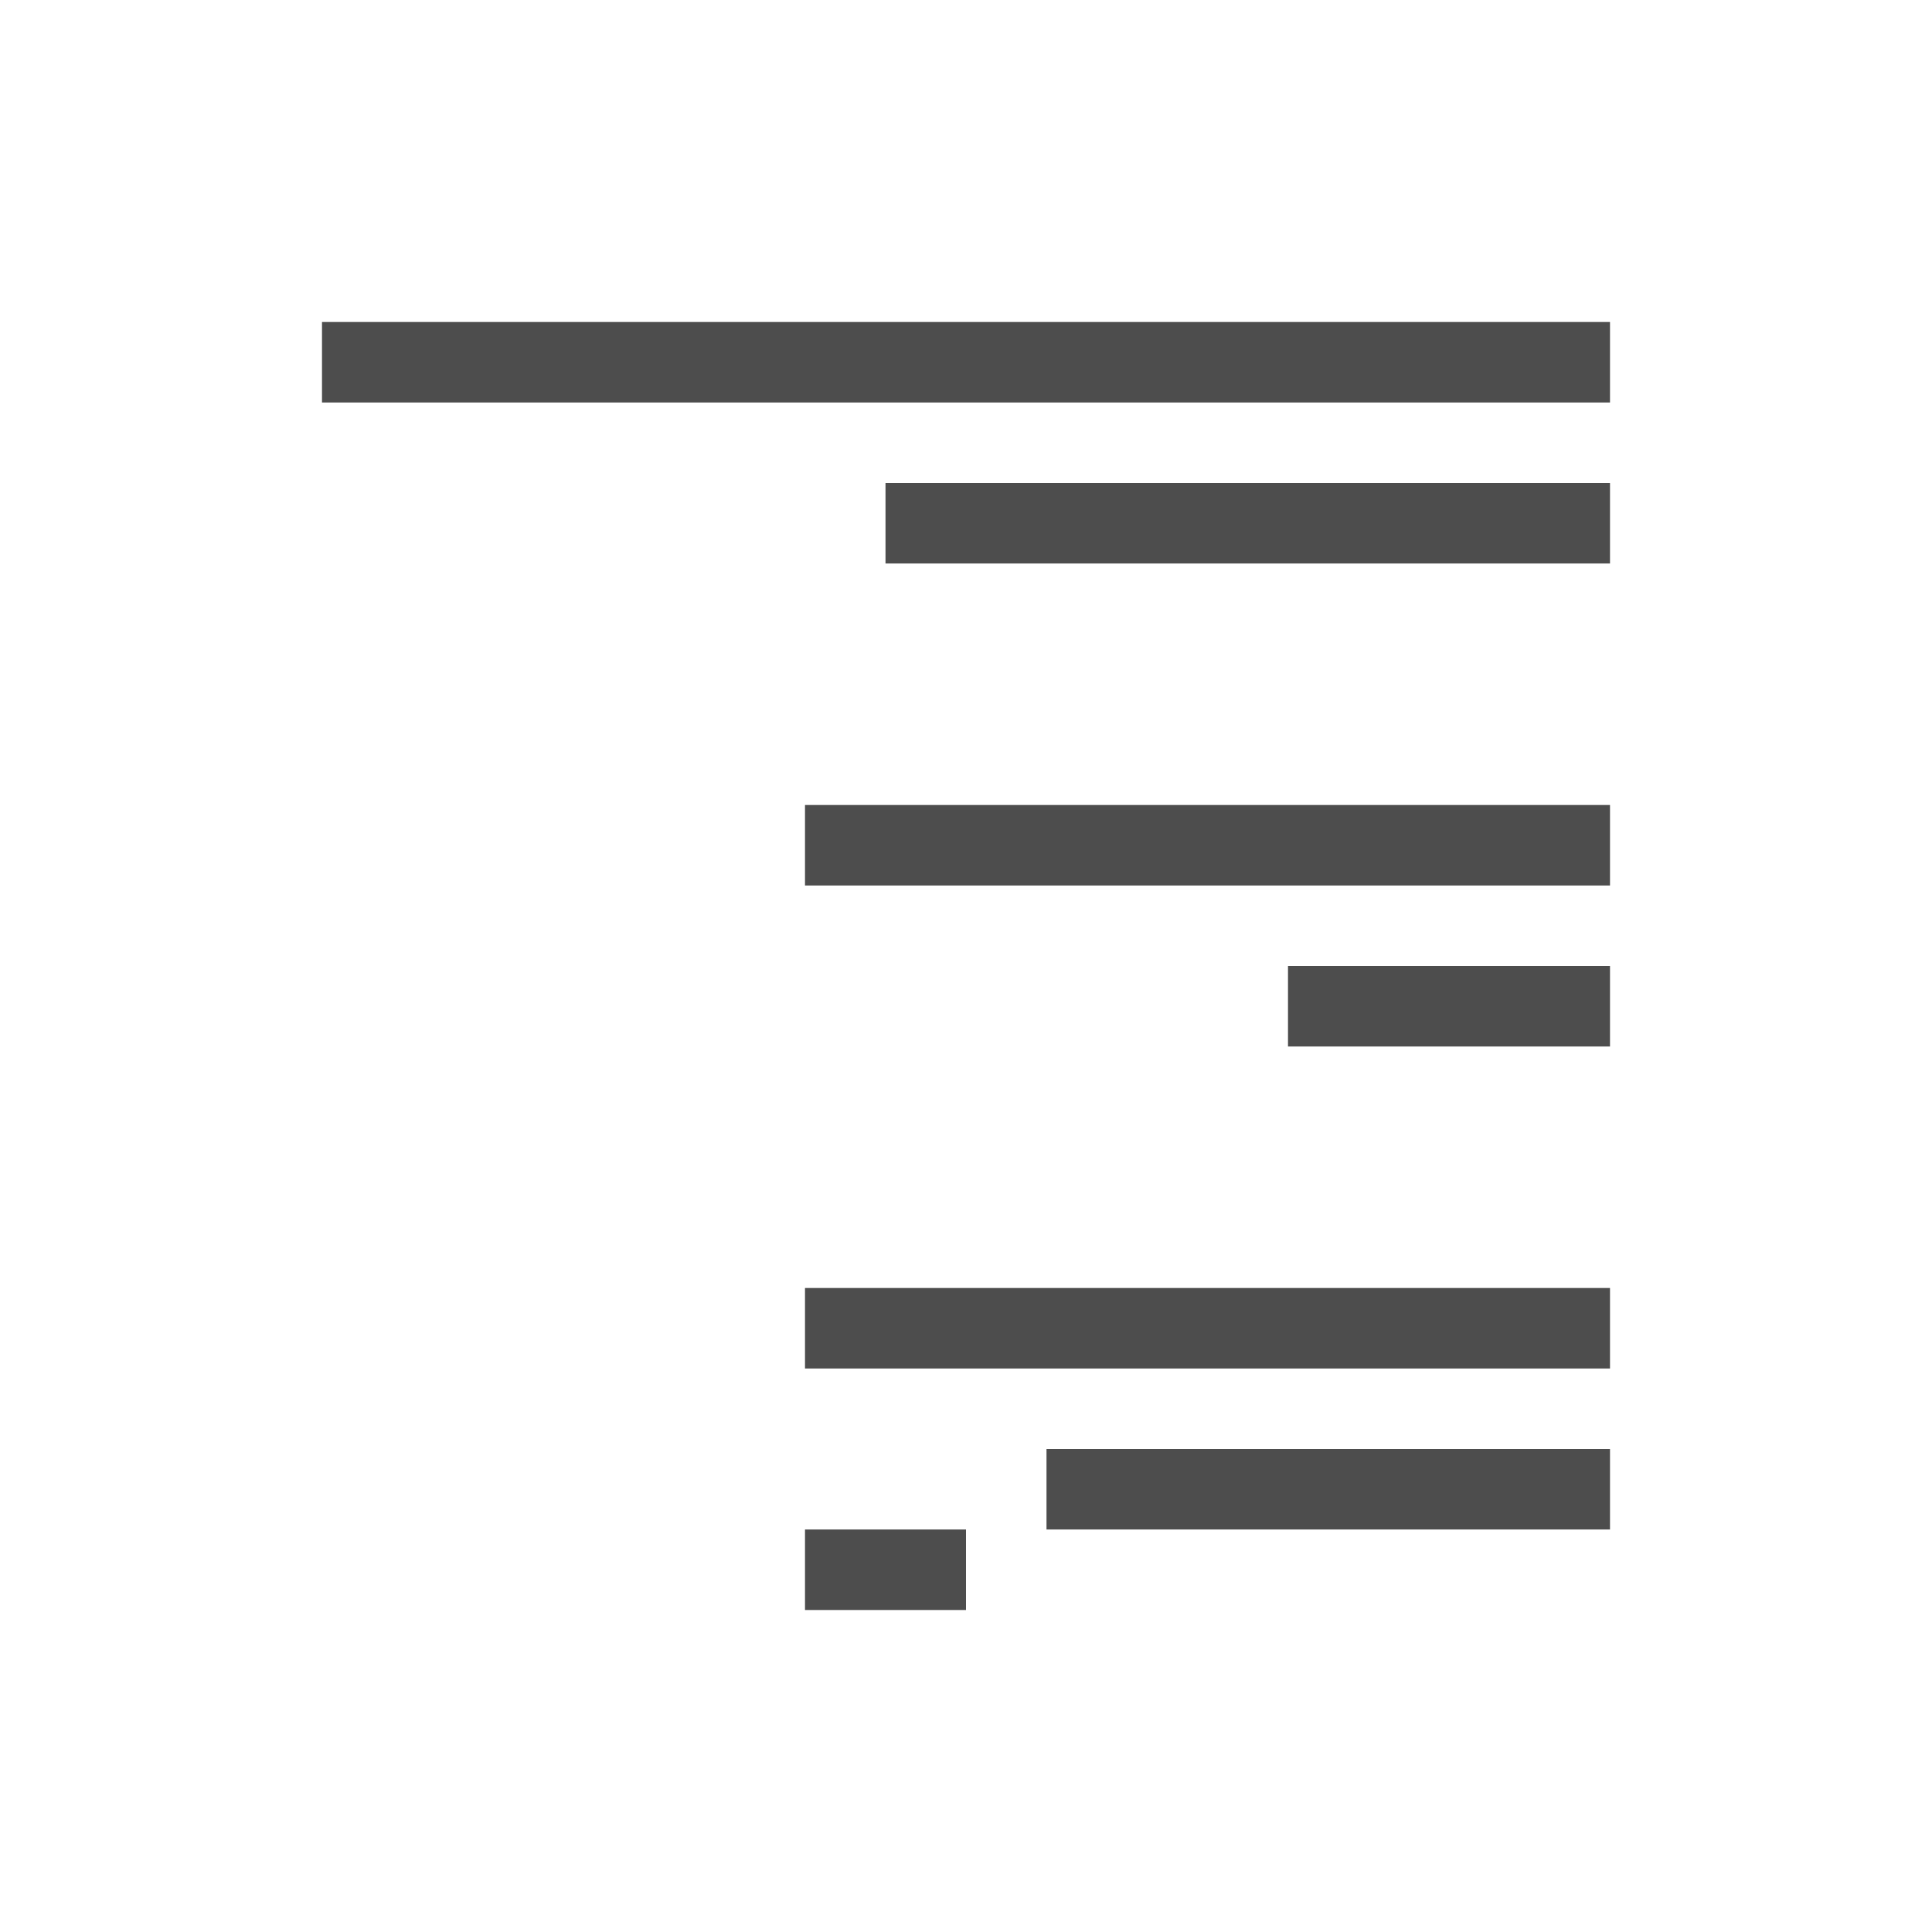
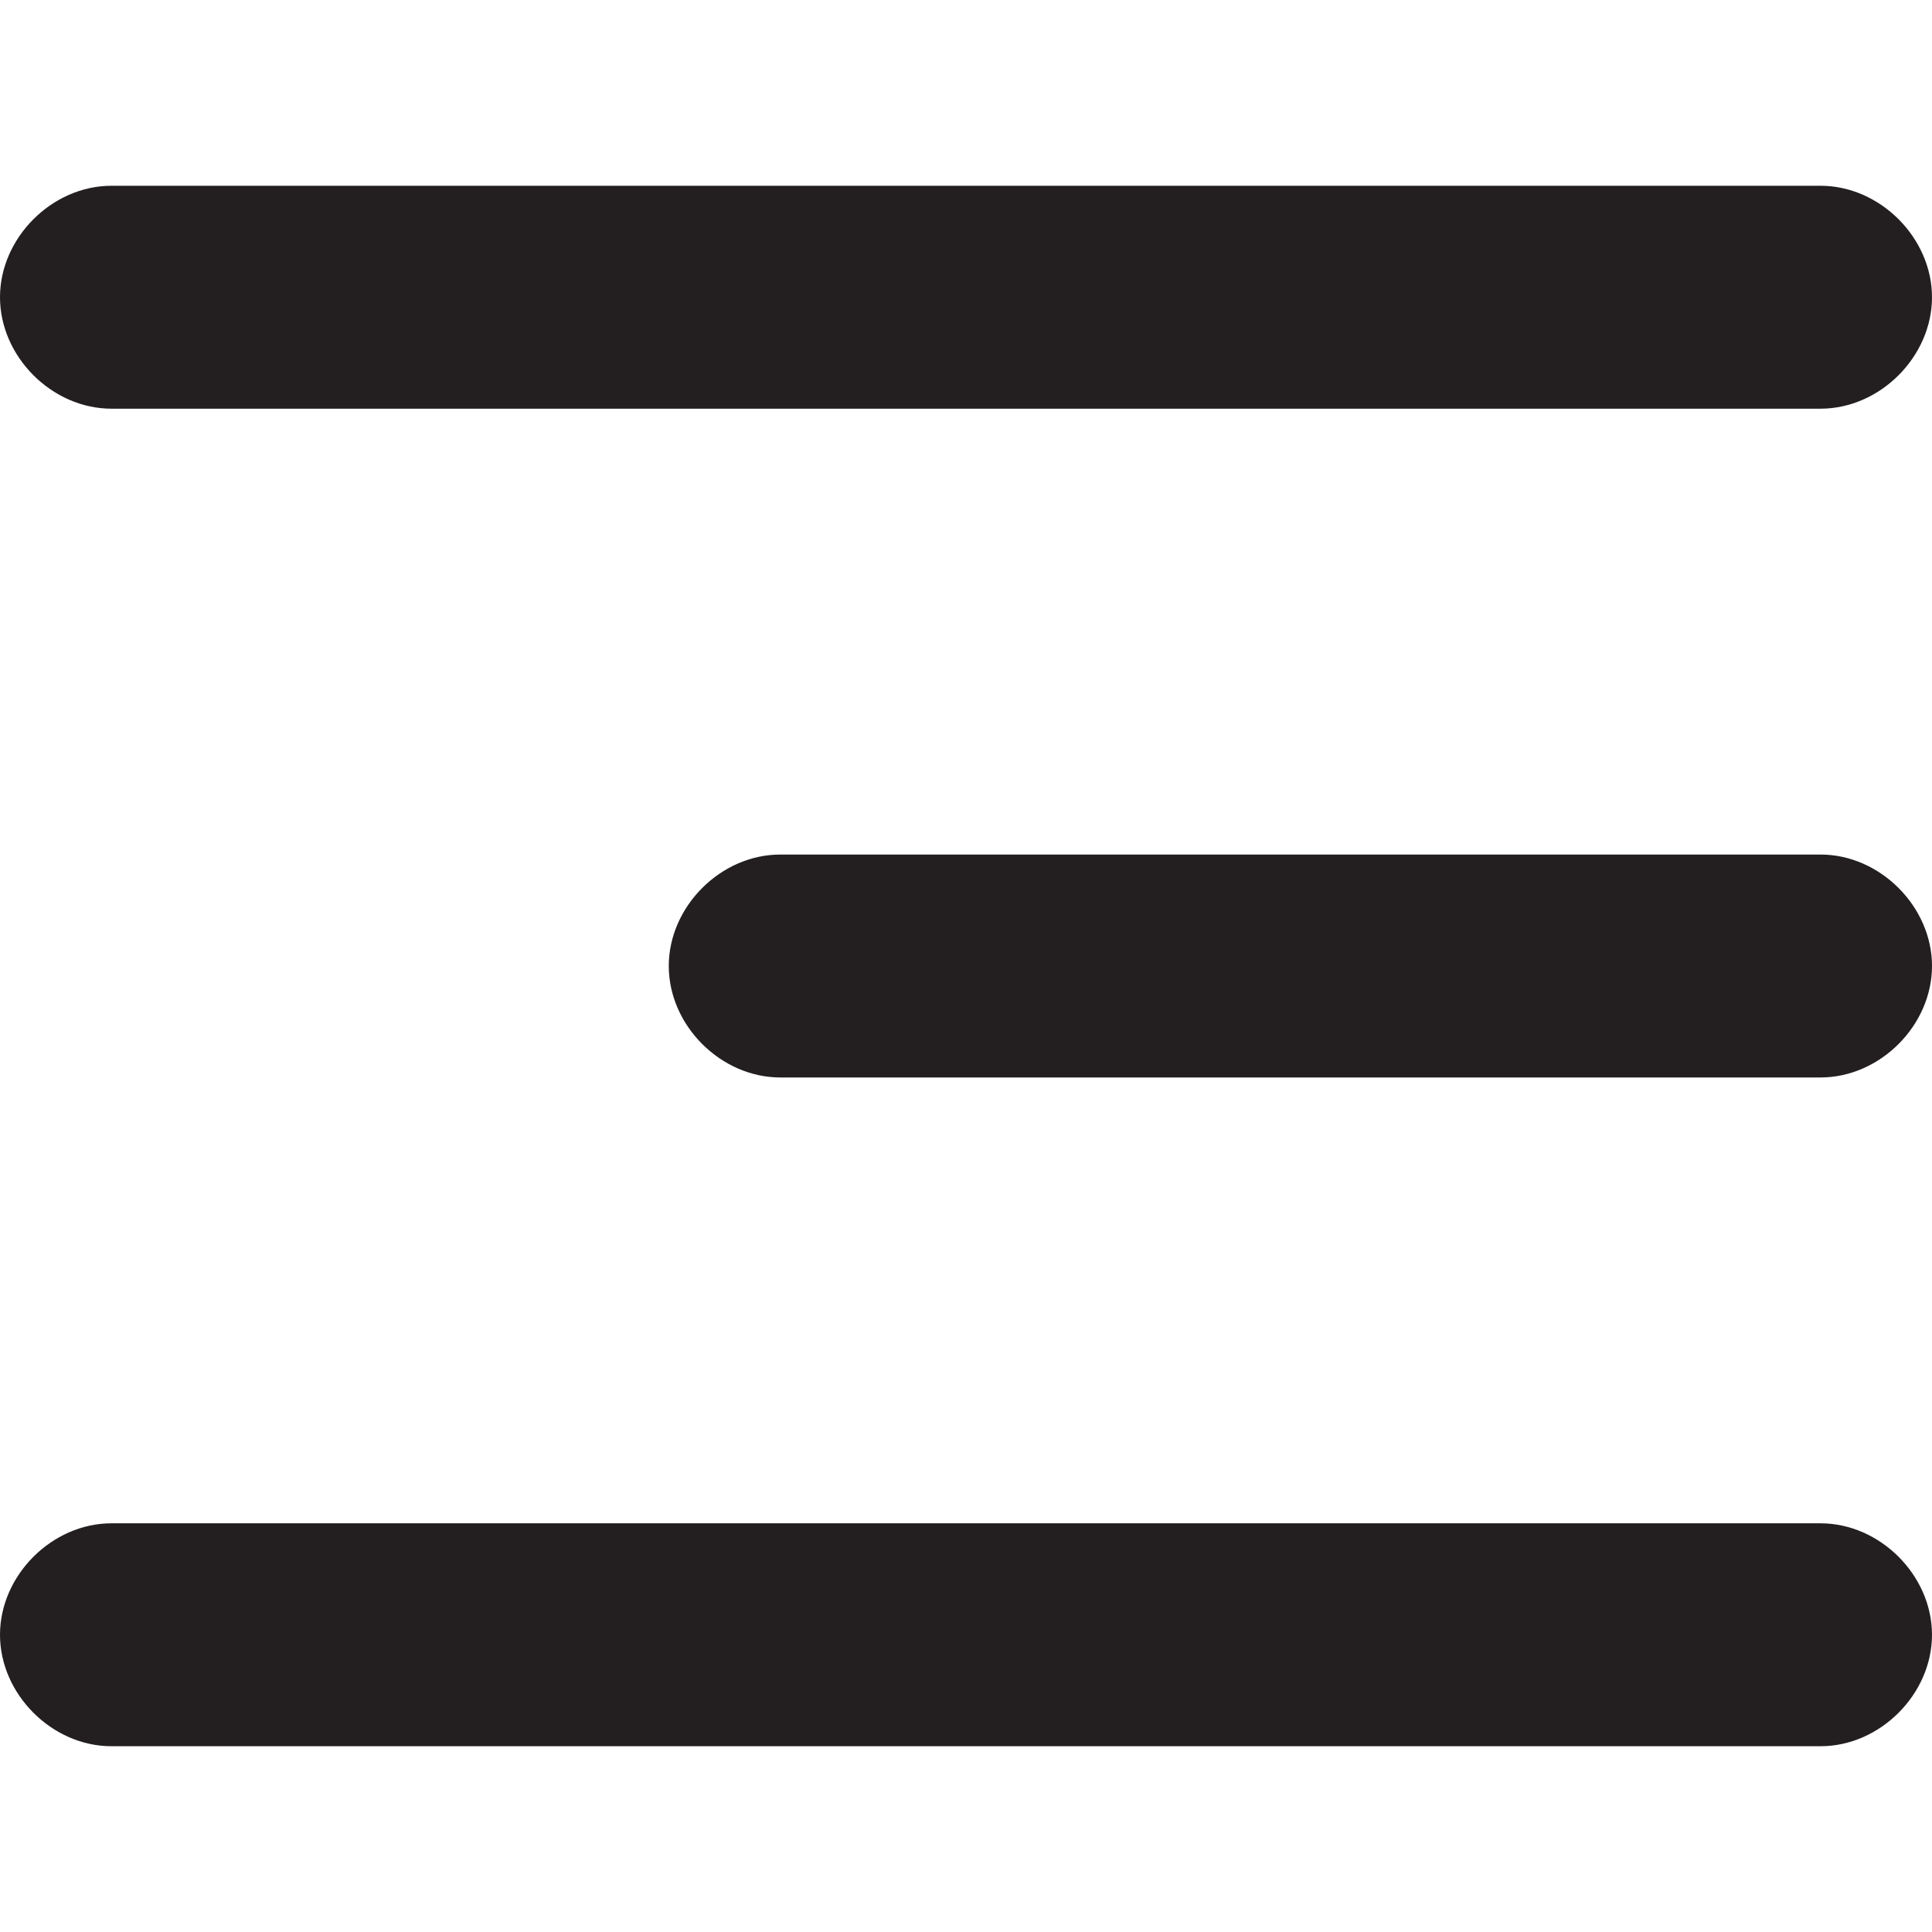
- <svg xmlns="http://www.w3.org/2000/svg" viewBox="0 0 24 24">
-   <defs id="defs3051">
-     <style type="text/css" id="current-color-scheme">
-       .ColorScheme-Text {
-         color:#4d4d4d;
-       }
-       </style>
-   </defs>
-   <path style="fill:currentColor;fill-opacity:1;stroke:none" d="M 4 4 L 4 5 L 20 5 L 20 4 L 4 4 z M 11 6 L 11 7 L 20 7 L 20 6 L 11 6 z M 10 10 L 10 11 L 20 11 L 20 10 L 10 10 z M 16 12 L 16 13 L 20 13 L 20 12 L 16 12 z M 10 16 L 10 17 L 20 17 L 20 16 L 10 16 z M 13 18 L 13 19 L 20 19 L 20 18 L 13 18 z M 10 19 L 10 20 L 12 20 L 12 19 L 10 19 z " class="ColorScheme-Text" />
+ <svg xmlns="http://www.w3.org/2000/svg" version="1.1" id="Capa_1" x="0px" y="0px" viewBox="0 0 277.927 277.927" style="enable-background:new 0 0 277.927 277.927;" xml:space="preserve">
+   <g>
+     <g>
+       <path style="fill:#231F20;" d="M261.893,154.998H112.24c-8.552,0-16.034-7.483-16.034-16.034c0-8.552,7.483-16.034,16.034-16.034    h149.653c8.552,0,16.034,7.483,16.034,16.034C277.927,147.515,270.444,154.998,261.893,154.998z" />
+       <g>
+         <path style="fill:#231F20;" d="M261.893,58.792H16.034C7.483,58.792,0,51.31,0,42.758s7.483-16.034,16.034-16.034h245.858     c8.552,0,16.034,7.483,16.034,16.034S270.444,58.792,261.893,58.792z" />
+         <path style="fill:#231F20;" d="M261.893,251.203H16.034C7.483,251.203,0,243.721,0,235.169s7.483-16.034,16.034-16.034h245.858     c8.552,0,16.034,7.483,16.034,16.034S270.444,251.203,261.893,251.203z" />
+       </g>
+     </g>
+   </g>
+   <g>
+ </g>
+   <g>
+ </g>
+   <g>
+ </g>
+   <g>
+ </g>
+   <g>
+ </g>
+   <g>
+ </g>
+   <g>
+ </g>
+   <g>
+ </g>
+   <g>
+ </g>
+   <g>
+ </g>
+   <g>
+ </g>
+   <g>
+ </g>
+   <g>
+ </g>
+   <g>
+ </g>
+   <g>
+ </g>
</svg>
